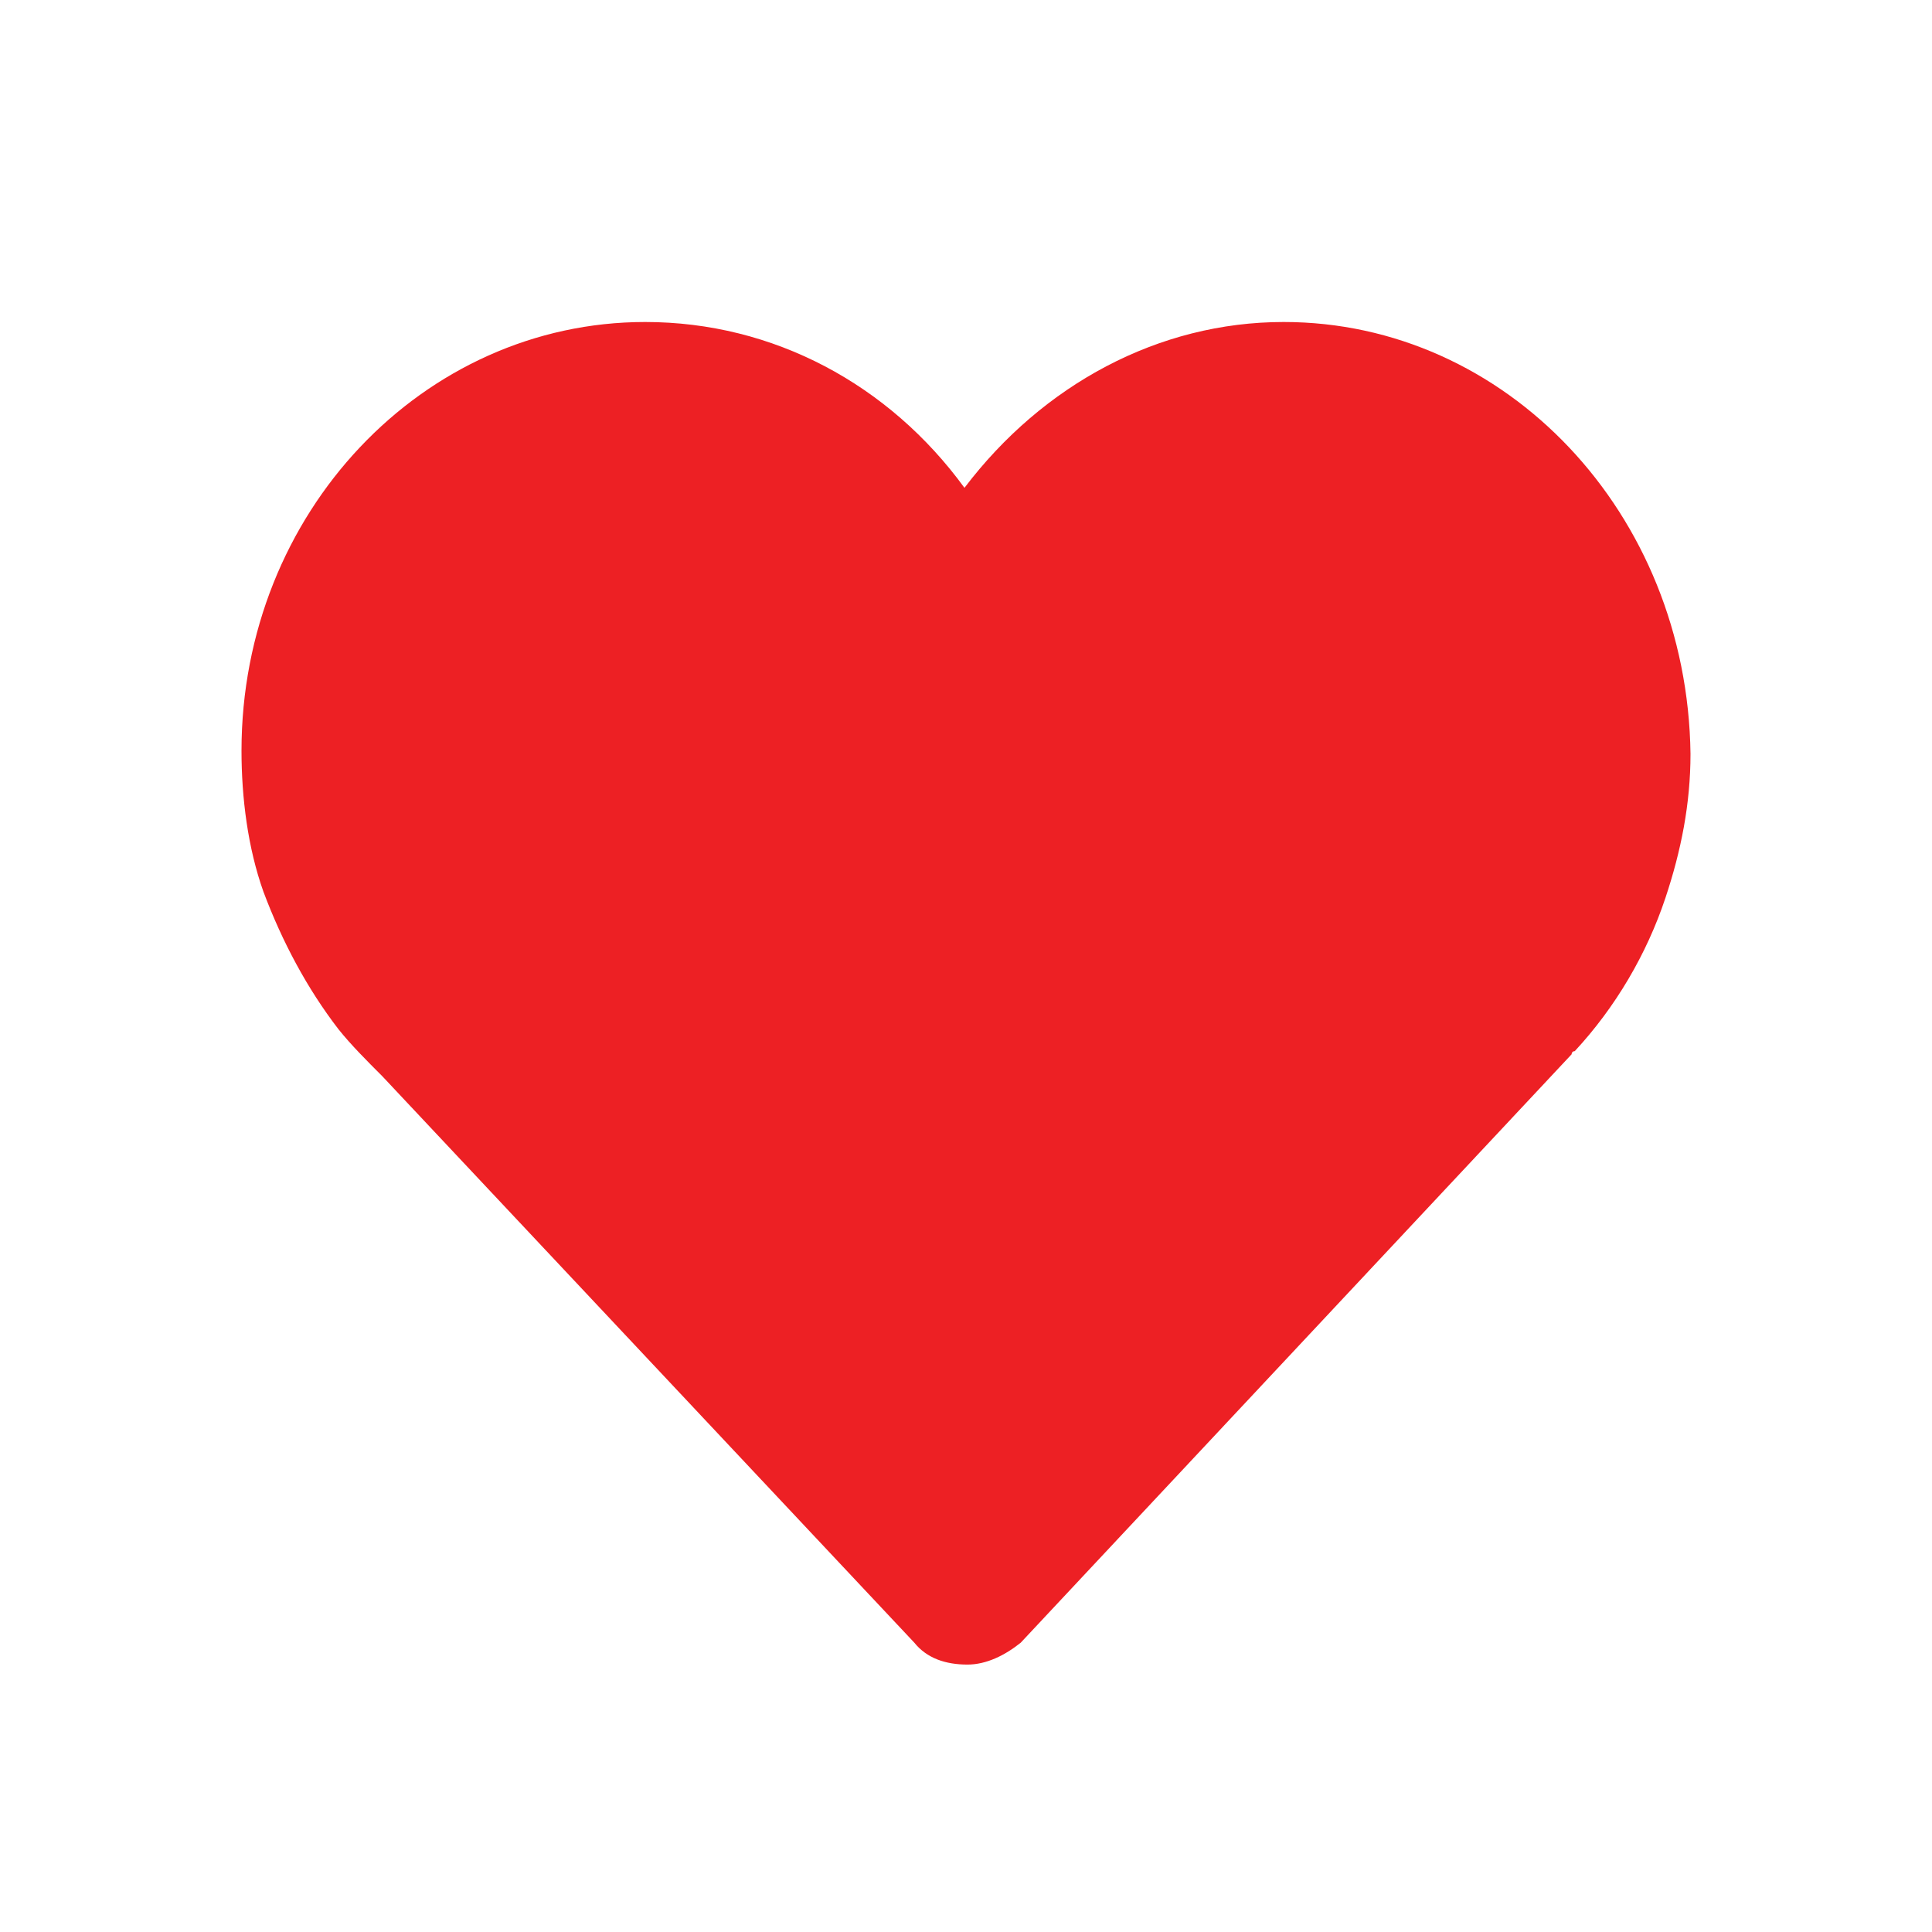
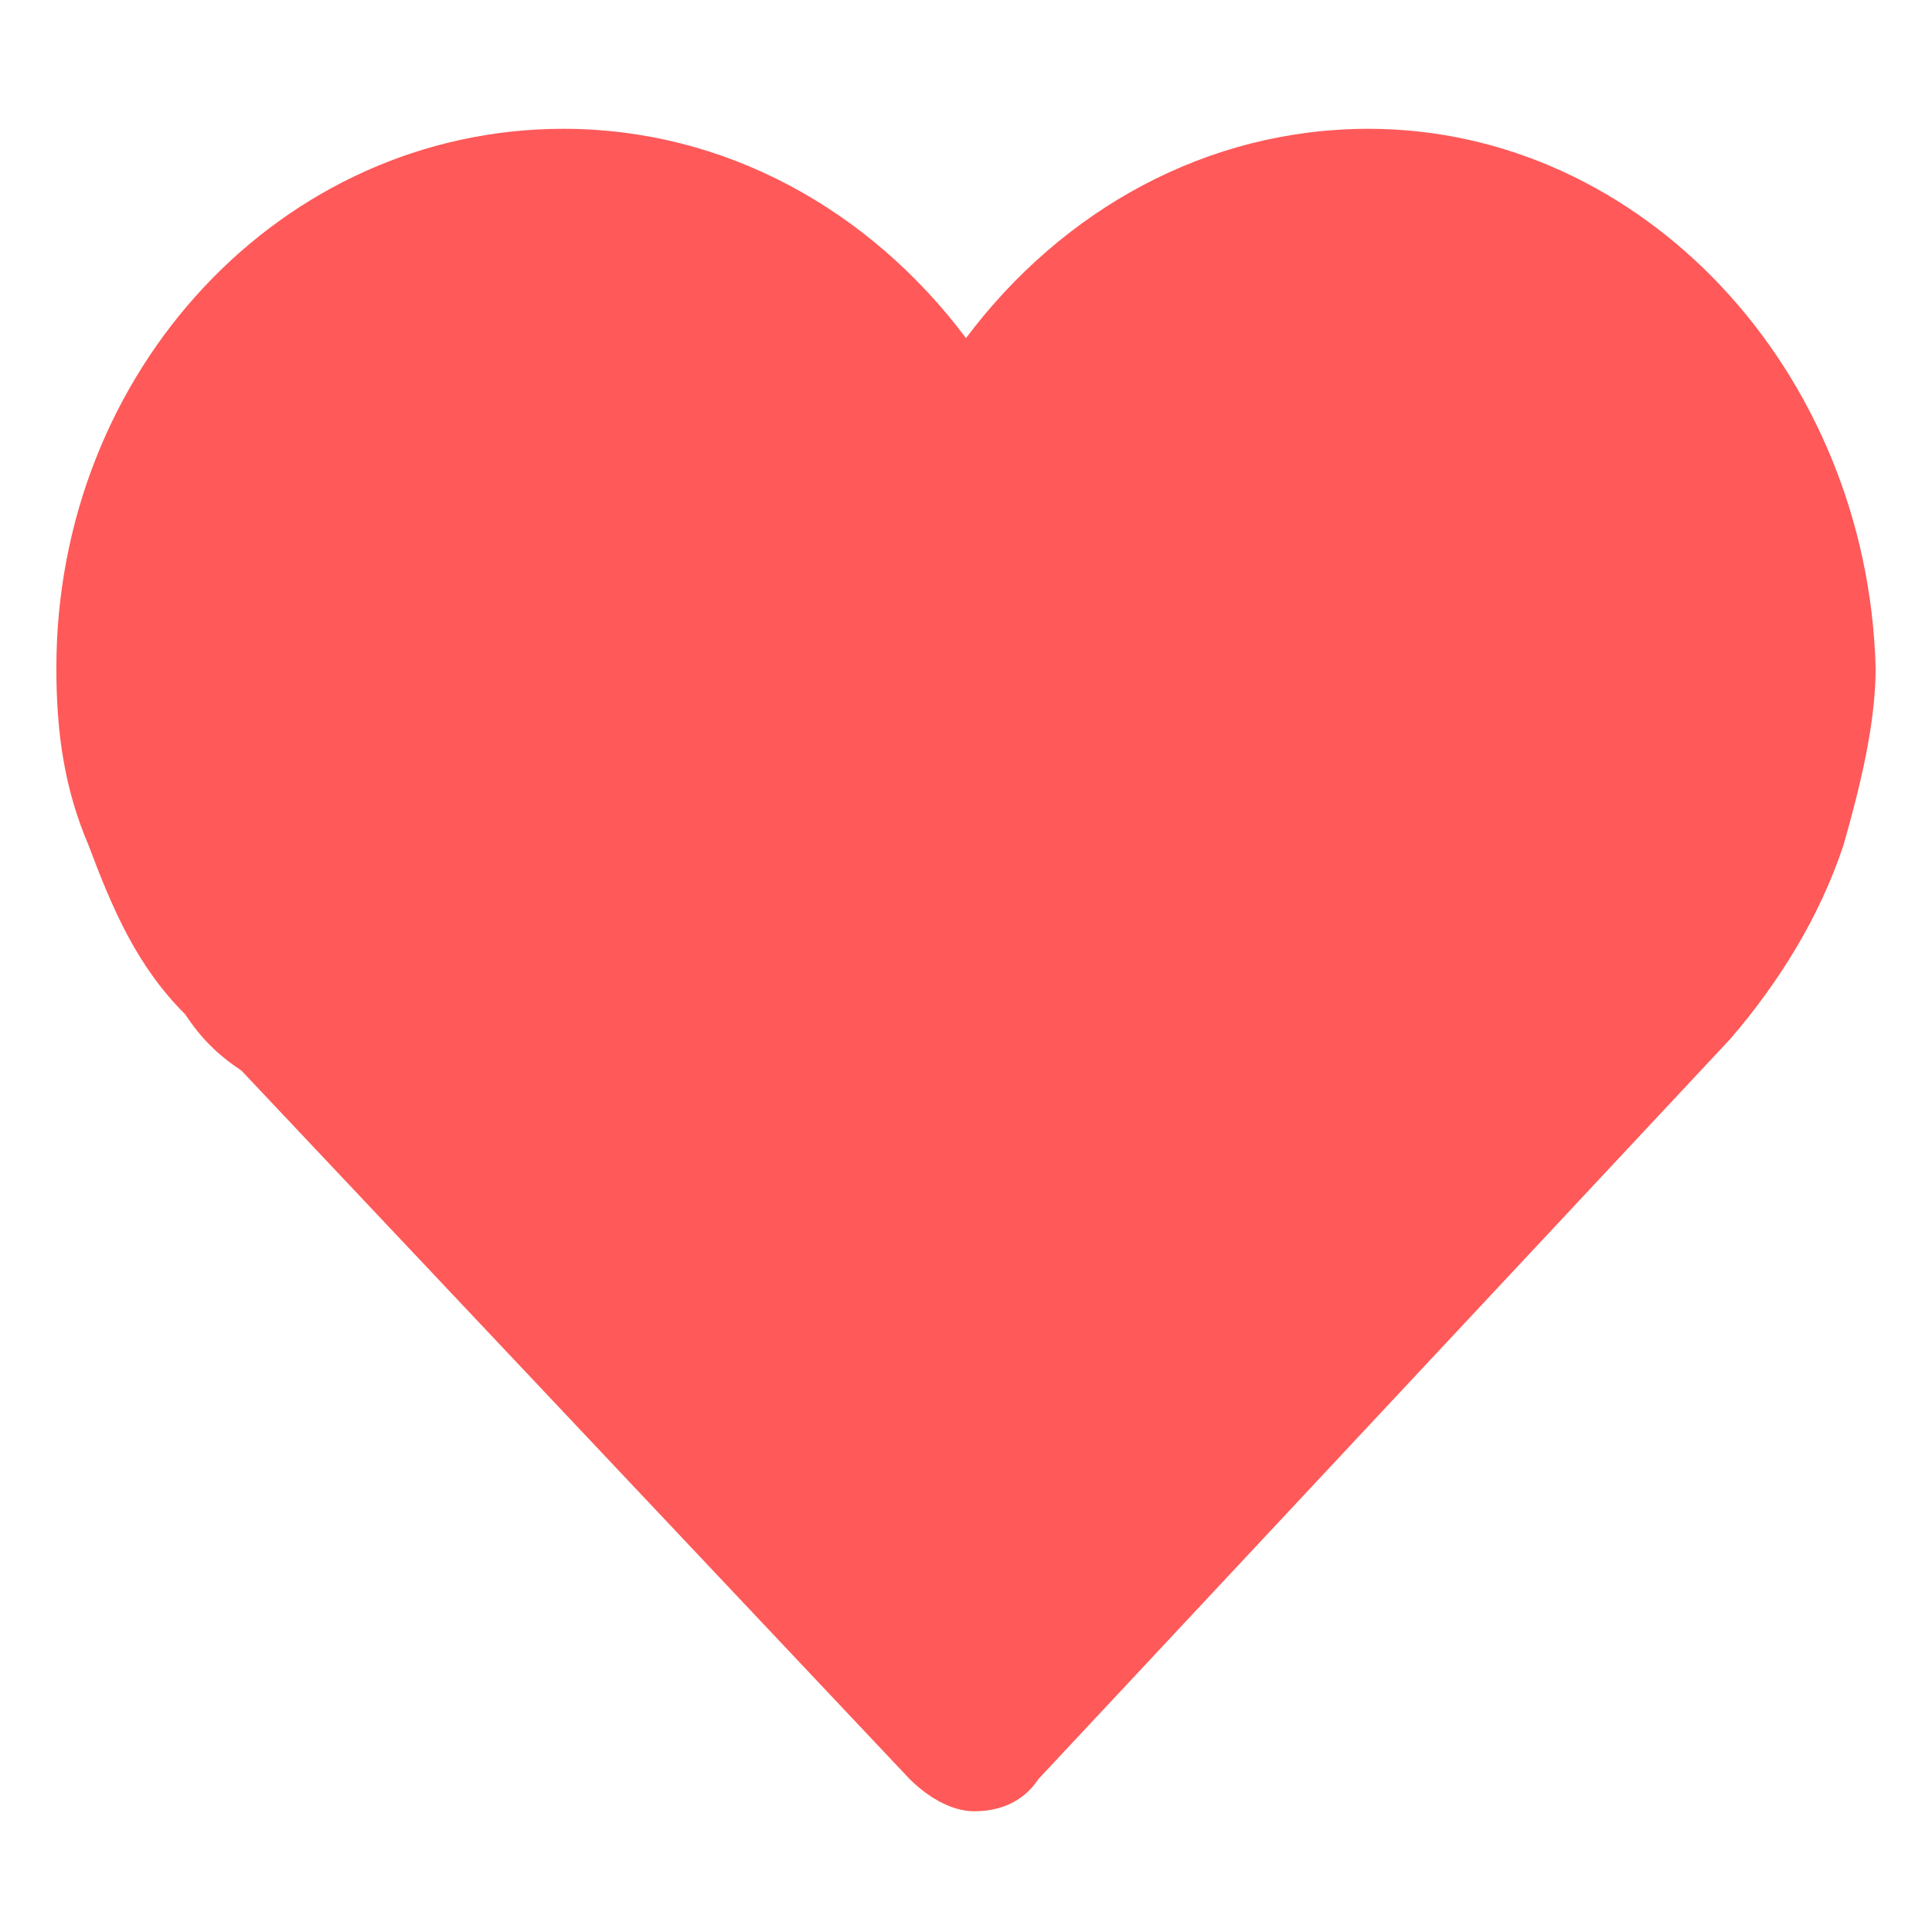
<svg xmlns="http://www.w3.org/2000/svg" width="24" height="24" viewBox="0 0 24 24" fill="none">
-   <path d="M15.946 4C14.391 4 12.953 4.778 11.981 6.06C11.047 4.778 9.609 4 8.015 4C5.255 4 3 6.371 3 9.326C3 9.909 3.078 10.531 3.272 11.076C3.505 11.698 3.816 12.281 4.205 12.786C4.361 12.981 4.555 13.175 4.749 13.369L11.358 20.406C11.514 20.6 11.747 20.678 12.019 20.678C12.253 20.678 12.486 20.562 12.68 20.406L19.523 13.097C19.523 13.097 19.523 13.058 19.562 13.058C20.067 12.514 20.456 11.853 20.689 11.153C20.883 10.57 21 9.987 21 9.365C20.961 6.371 18.706 4 15.946 4Z" fill="#ED2024" />
+   <path d="M17 1.6C15 1.6 13.2 2.6 12 4.2C10.8 2.6 9 1.6 7 1.6C3.5 1.6 0.7 4.6 0.7 8.3C0.7 9.1 0.8 9.8 1.1 10.5C1.4 11.3 1.7 12 2.3 12.6C2.5 12.9 2.7 13.1 3 13.3L11.3 22.1C11.5 22.3 11.8 22.5 12.1 22.5C12.4 22.5 12.7 22.4 12.9 22.1L21.5 12.9C22.1 12.2 22.6 11.4 22.9 10.5C23.1 9.8 23.3 9 23.3 8.3C23.2 4.6 20.4 1.6 17 1.6Z" fill="#FF5959" />
</svg>
